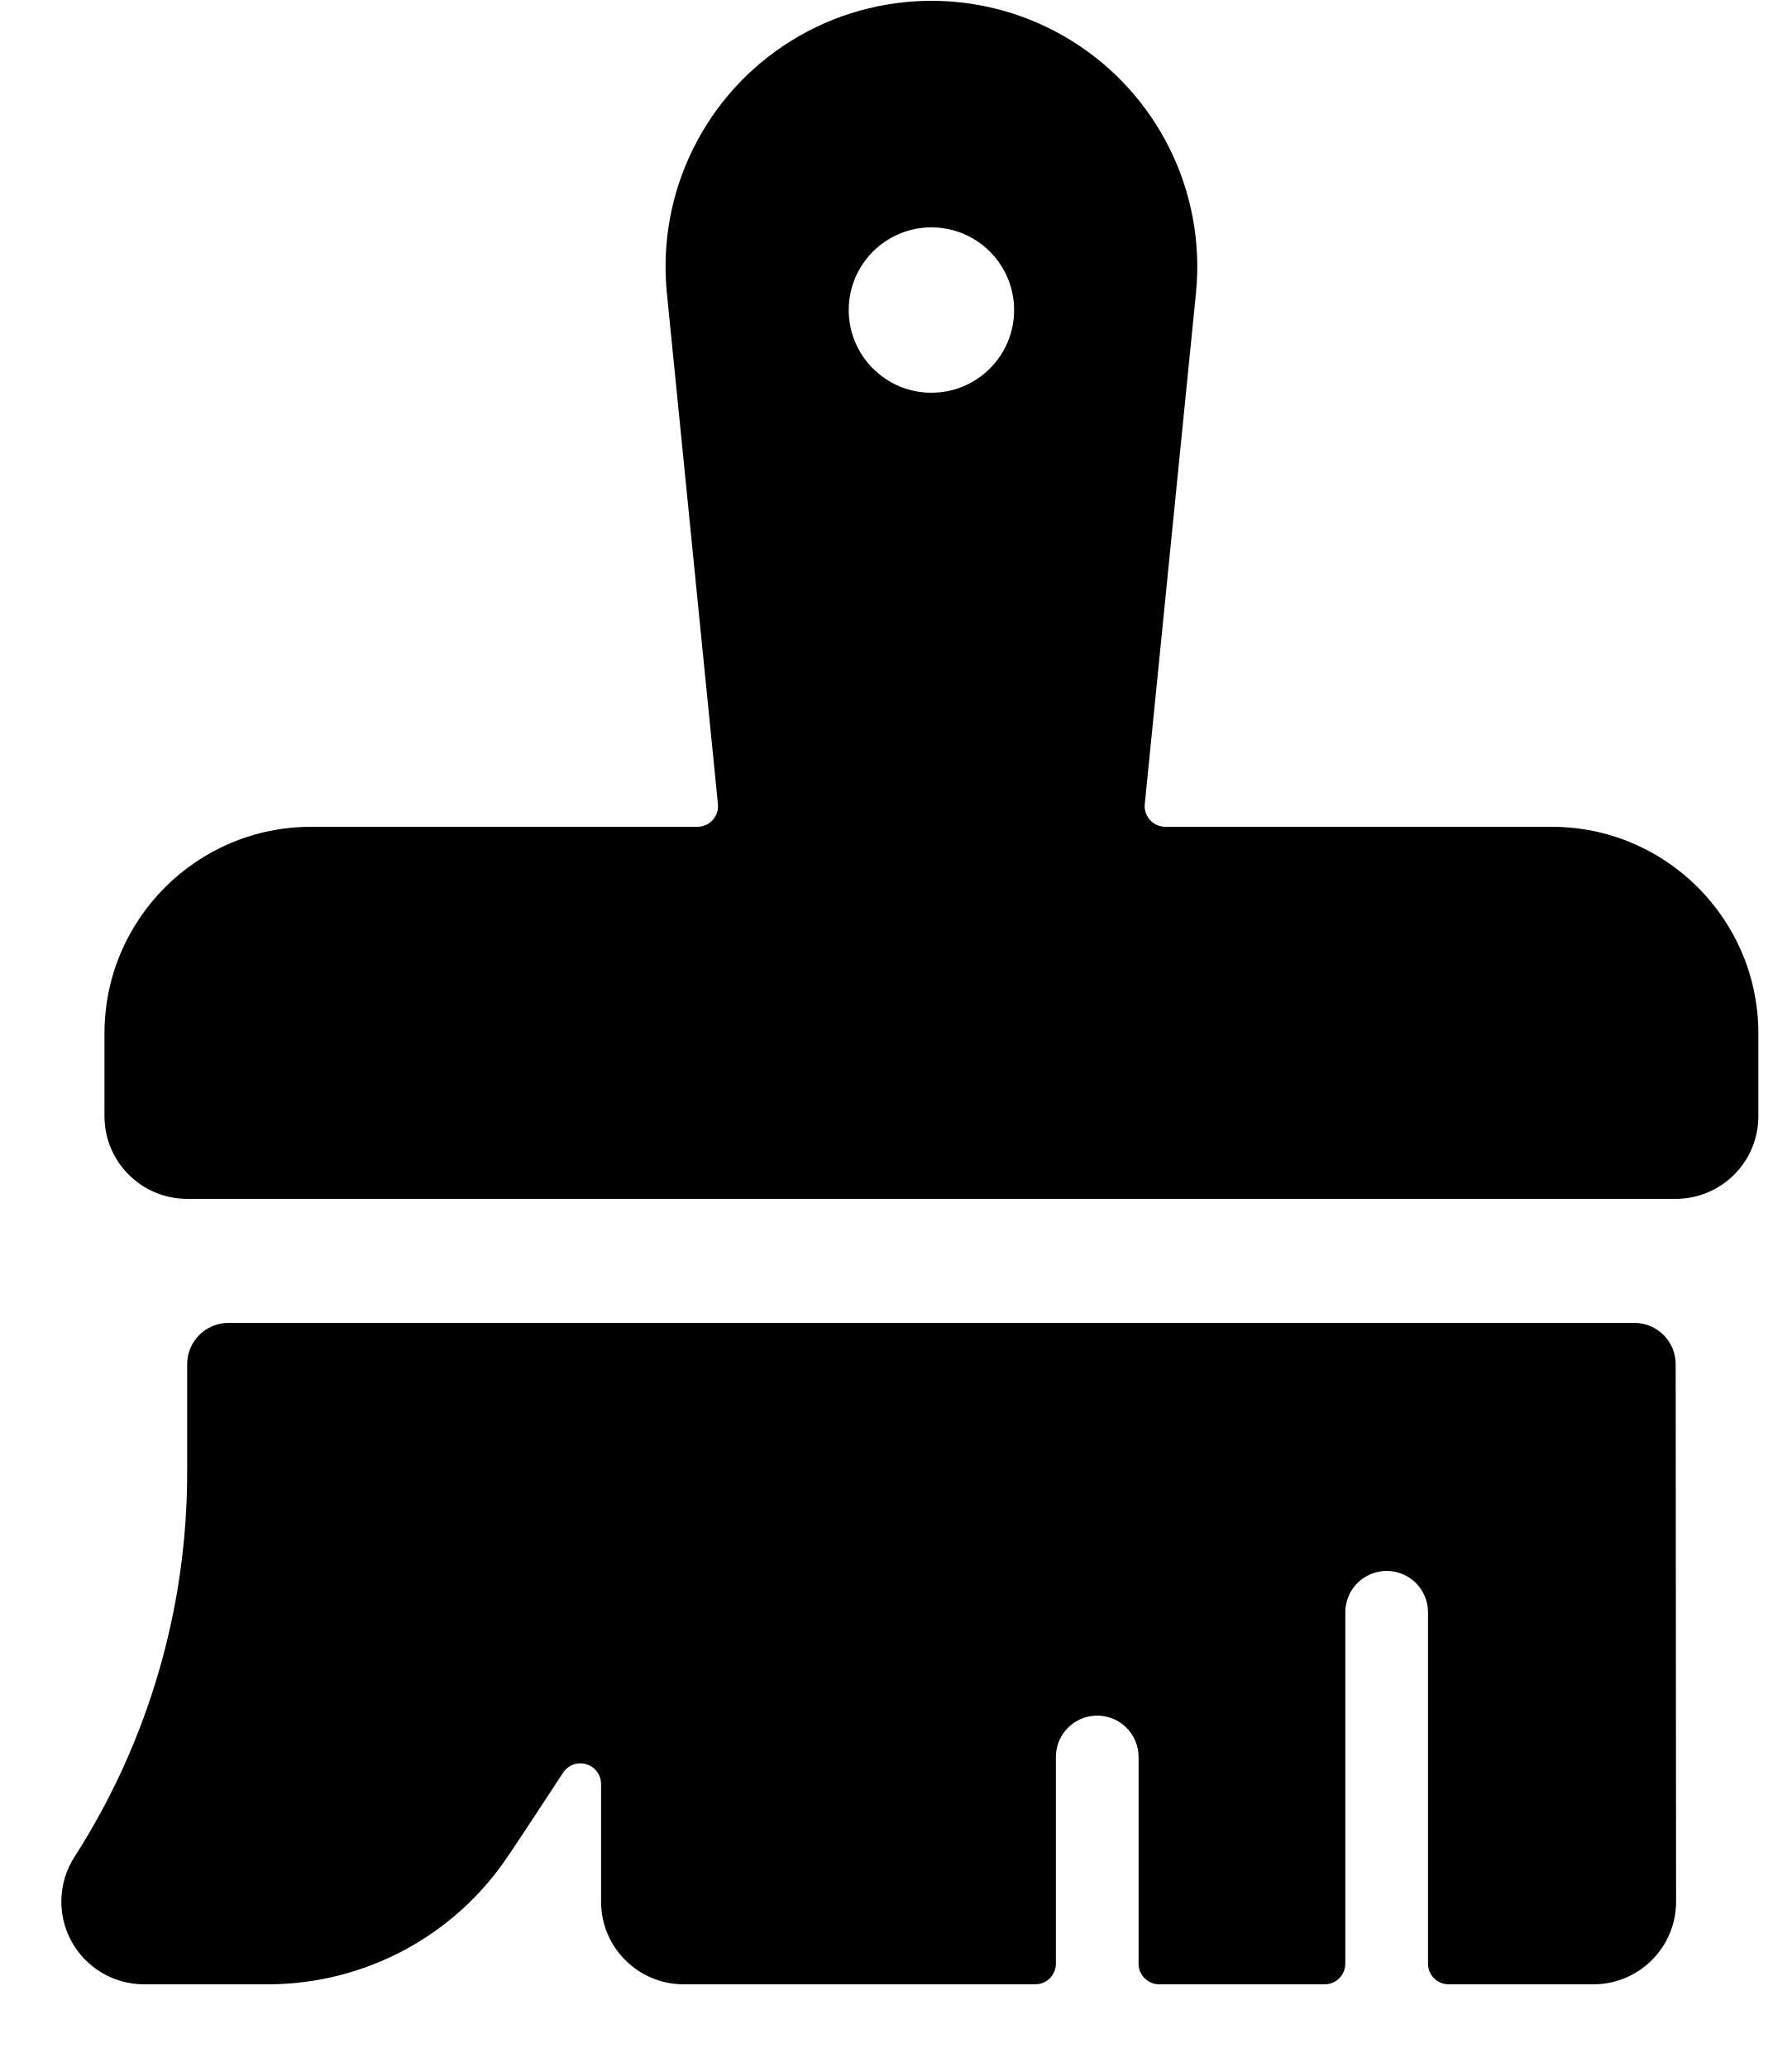
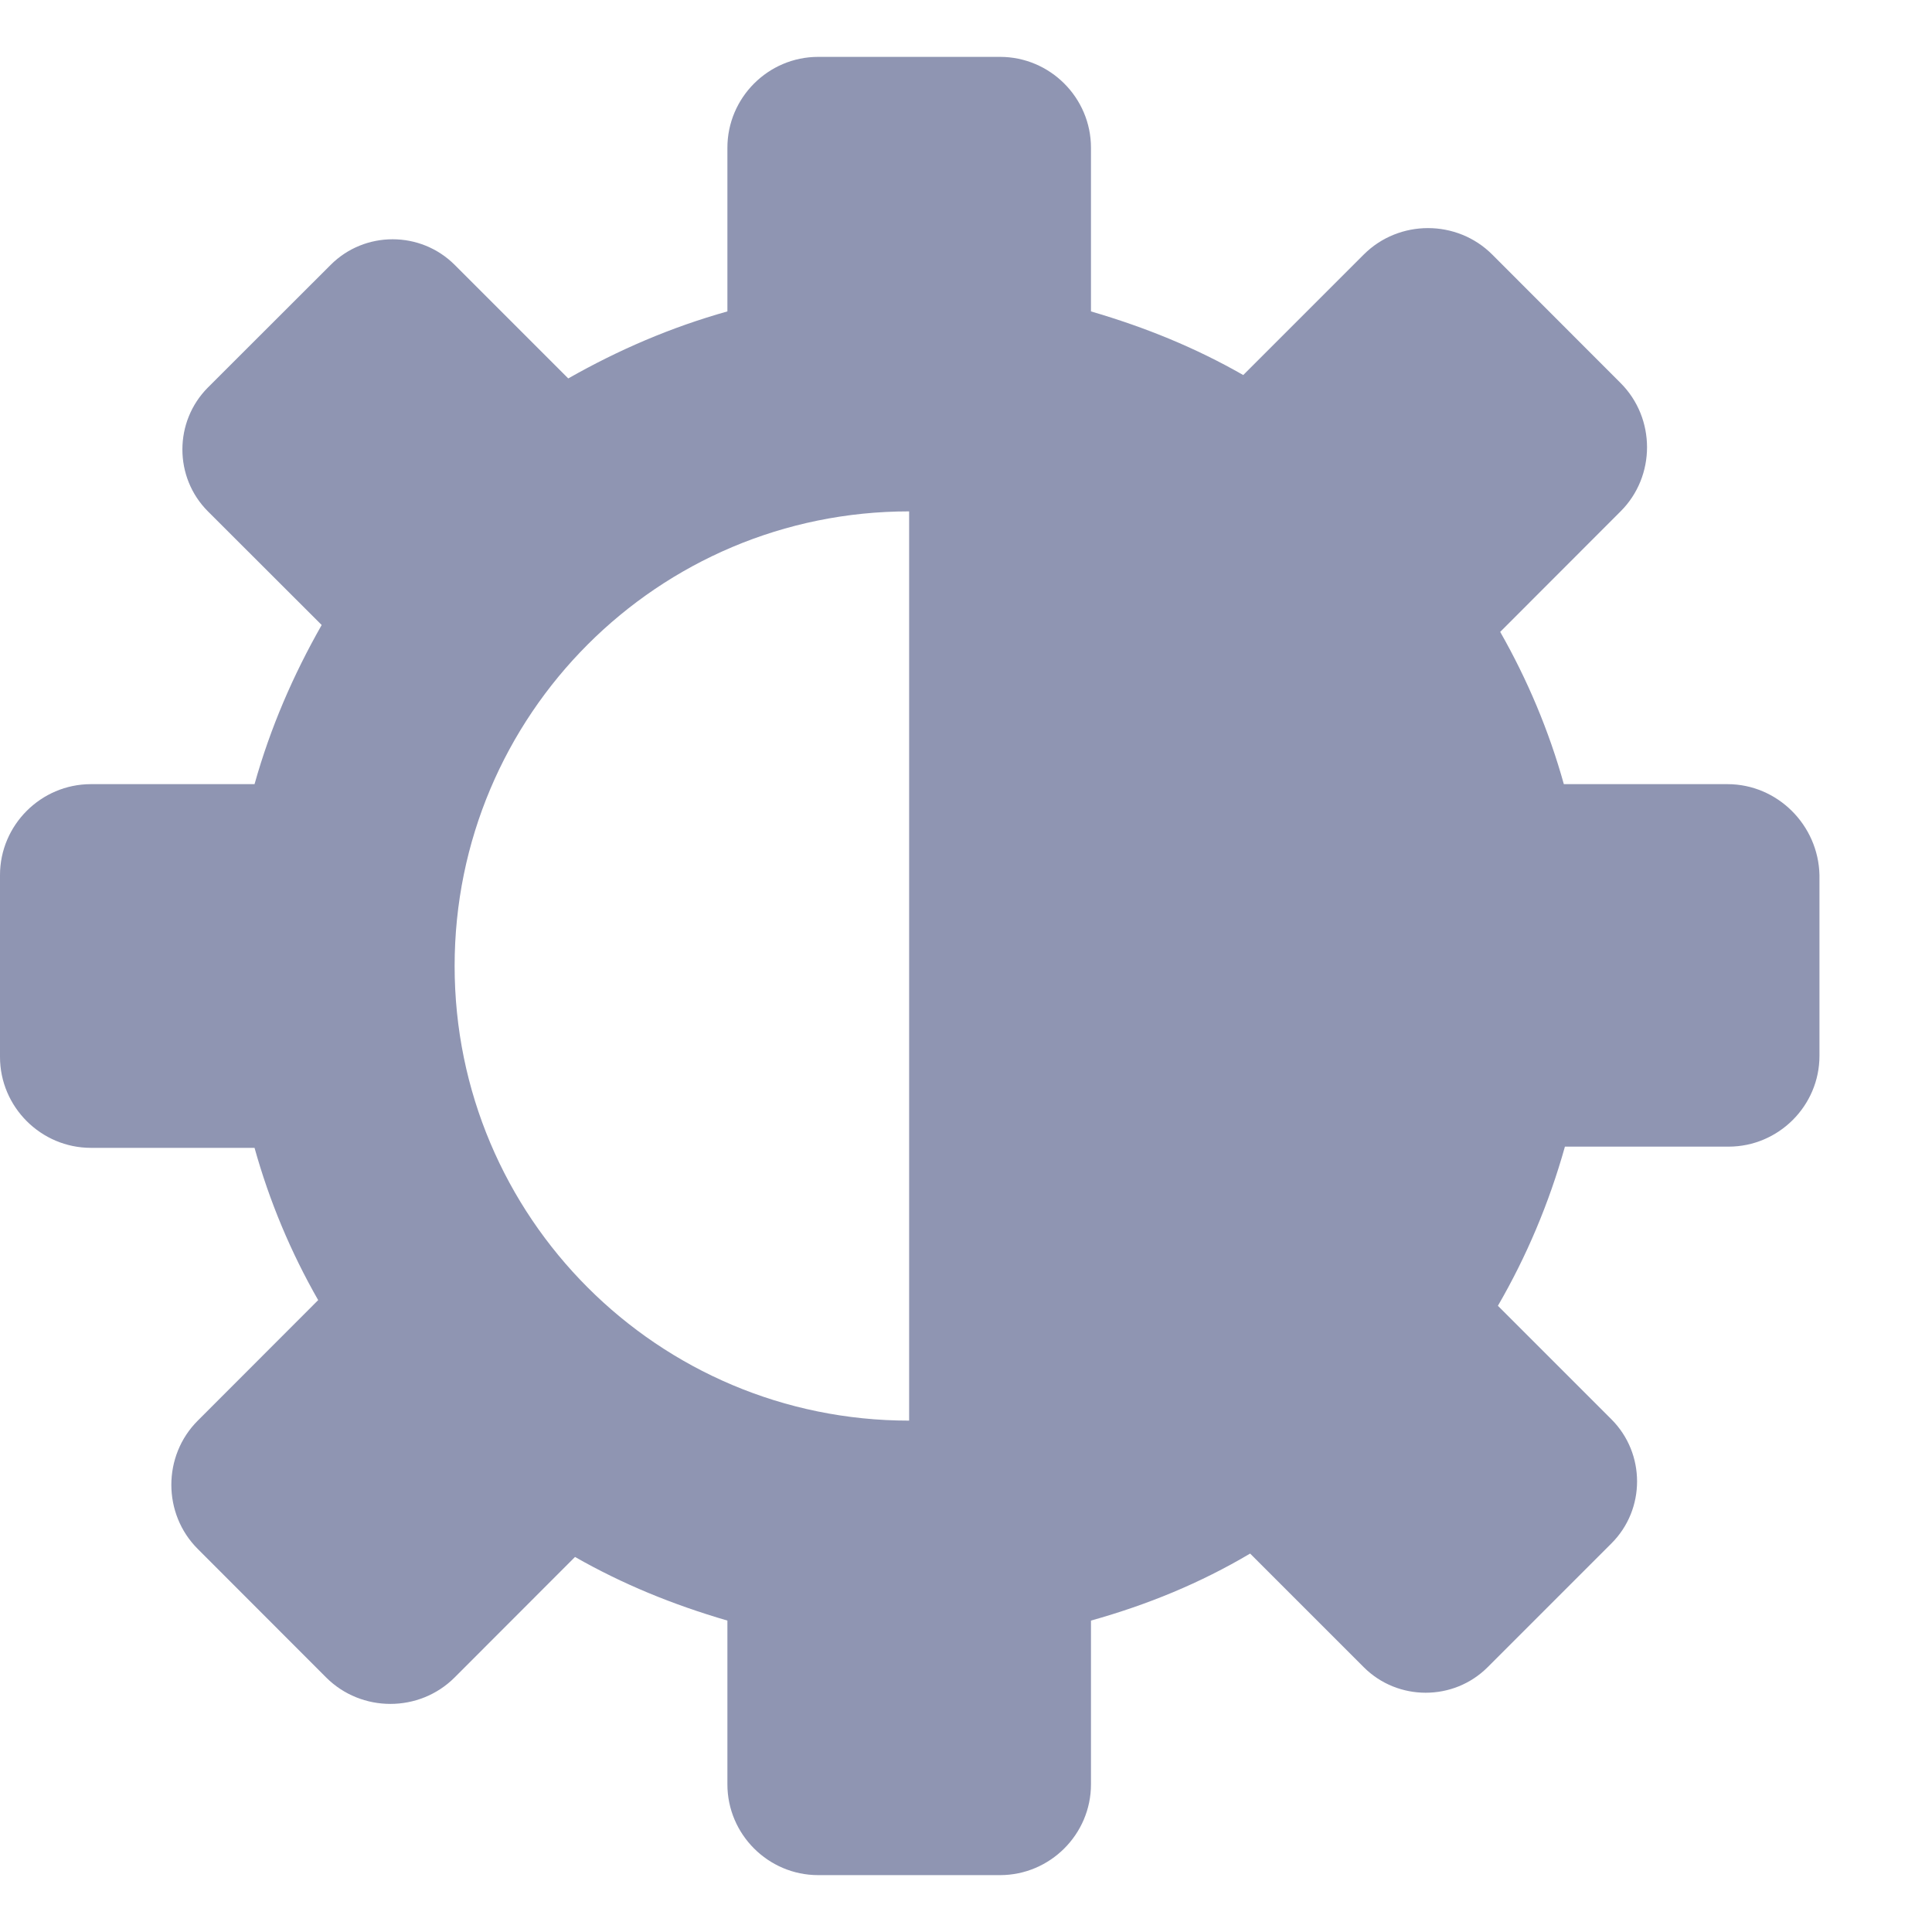
- <svg xmlns="http://www.w3.org/2000/svg" width="13" height="15" viewBox="0 0 13 15">
-   <g fill-rule="evenodd">
-     <path d="M11.258 6H8.456a.15.15 0 01-.15-.165l.372-3.714a1.929 1.929 0 10-3.84 0l.371 3.714A.15.15 0 015.061 6H2.258a1.5 1.5 0 00-1.5 1.5v.6a.6.6 0 00.6.6h10.8a.6.6 0 00.6-.6v-.6a1.5 1.5 0 00-1.5-1.5zm-3.9-3.75a.6.6 0 11-1.2 0 .6.6 0 011.2 0zM12.158 9.9a.3.3 0 00-.3-.3h-10.2a.3.3 0 00-.3.3v.78a5.164 5.164 0 01-.818 2.796.6.6 0 00.502.924h.9c.702 0 1.358-.35 1.747-.935.128-.19.263-.397.396-.6a.15.15 0 01.276.082v.853a.6.6 0 00.6.6h2.55a.15.15 0 00.15-.15v-1.5a.3.3 0 01.6 0v1.5a.15.15 0 00.15.15h1.2a.15.15 0 00.15-.15V11.7a.3.3 0 01.6 0v2.55a.15.15 0 00.15.15h1.05a.6.6 0 00.6-.6l-.003-3.9z" />
-   </g>
+ <svg xmlns="http://www.w3.org/2000/svg" width="16" height="16" viewBox="0 0 16 16" fill="none">
+   <path fill-rule="evenodd" clip-rule="evenodd" d="M14.306 6.494H12.951C12.828 6.052 12.649 5.628 12.424 5.233L13.421 4.235C13.713 3.944 13.713 3.464 13.421 3.172L12.358 2.108C12.066 1.816 11.586 1.816 11.294 2.108L10.296 3.106C9.901 2.88 9.487 2.711 9.035 2.579V1.224C9.035 0.809 8.696 0.471 8.282 0.471H6.776C6.362 0.471 6.024 0.809 6.024 1.224V2.579C5.553 2.711 5.12 2.899 4.706 3.134L3.765 2.193C3.482 1.911 3.021 1.911 2.739 2.193L1.722 3.209C1.44 3.492 1.44 3.953 1.722 4.235L2.664 5.176C2.428 5.591 2.24 6.024 2.108 6.494H0.753C0.339 6.494 0 6.833 0 7.247V8.753C0 9.167 0.339 9.506 0.753 9.506H2.108C2.231 9.948 2.409 10.372 2.635 10.767L1.638 11.765C1.346 12.056 1.346 12.537 1.638 12.828L2.701 13.892C2.993 14.184 3.473 14.184 3.765 13.892L4.762 12.894C5.158 13.12 5.572 13.289 6.024 13.421V14.777C6.024 15.191 6.362 15.529 6.776 15.529H8.282C8.696 15.529 9.035 15.191 9.035 14.777V13.421C9.506 13.289 9.939 13.111 10.353 12.866L11.294 13.807C11.576 14.089 12.038 14.089 12.32 13.807L13.346 12.781C13.628 12.499 13.628 12.038 13.346 11.755L12.405 10.814C12.64 10.409 12.828 9.967 12.96 9.496H14.315C14.729 9.496 15.068 9.158 15.068 8.744V7.247C15.059 6.833 14.72 6.494 14.306 6.494ZM7.529 11.765C5.449 11.765 3.765 10.08 3.765 8C3.765 5.92 5.449 4.235 7.529 4.235V11.765Z" fill="#8F95B2" />
</svg>
